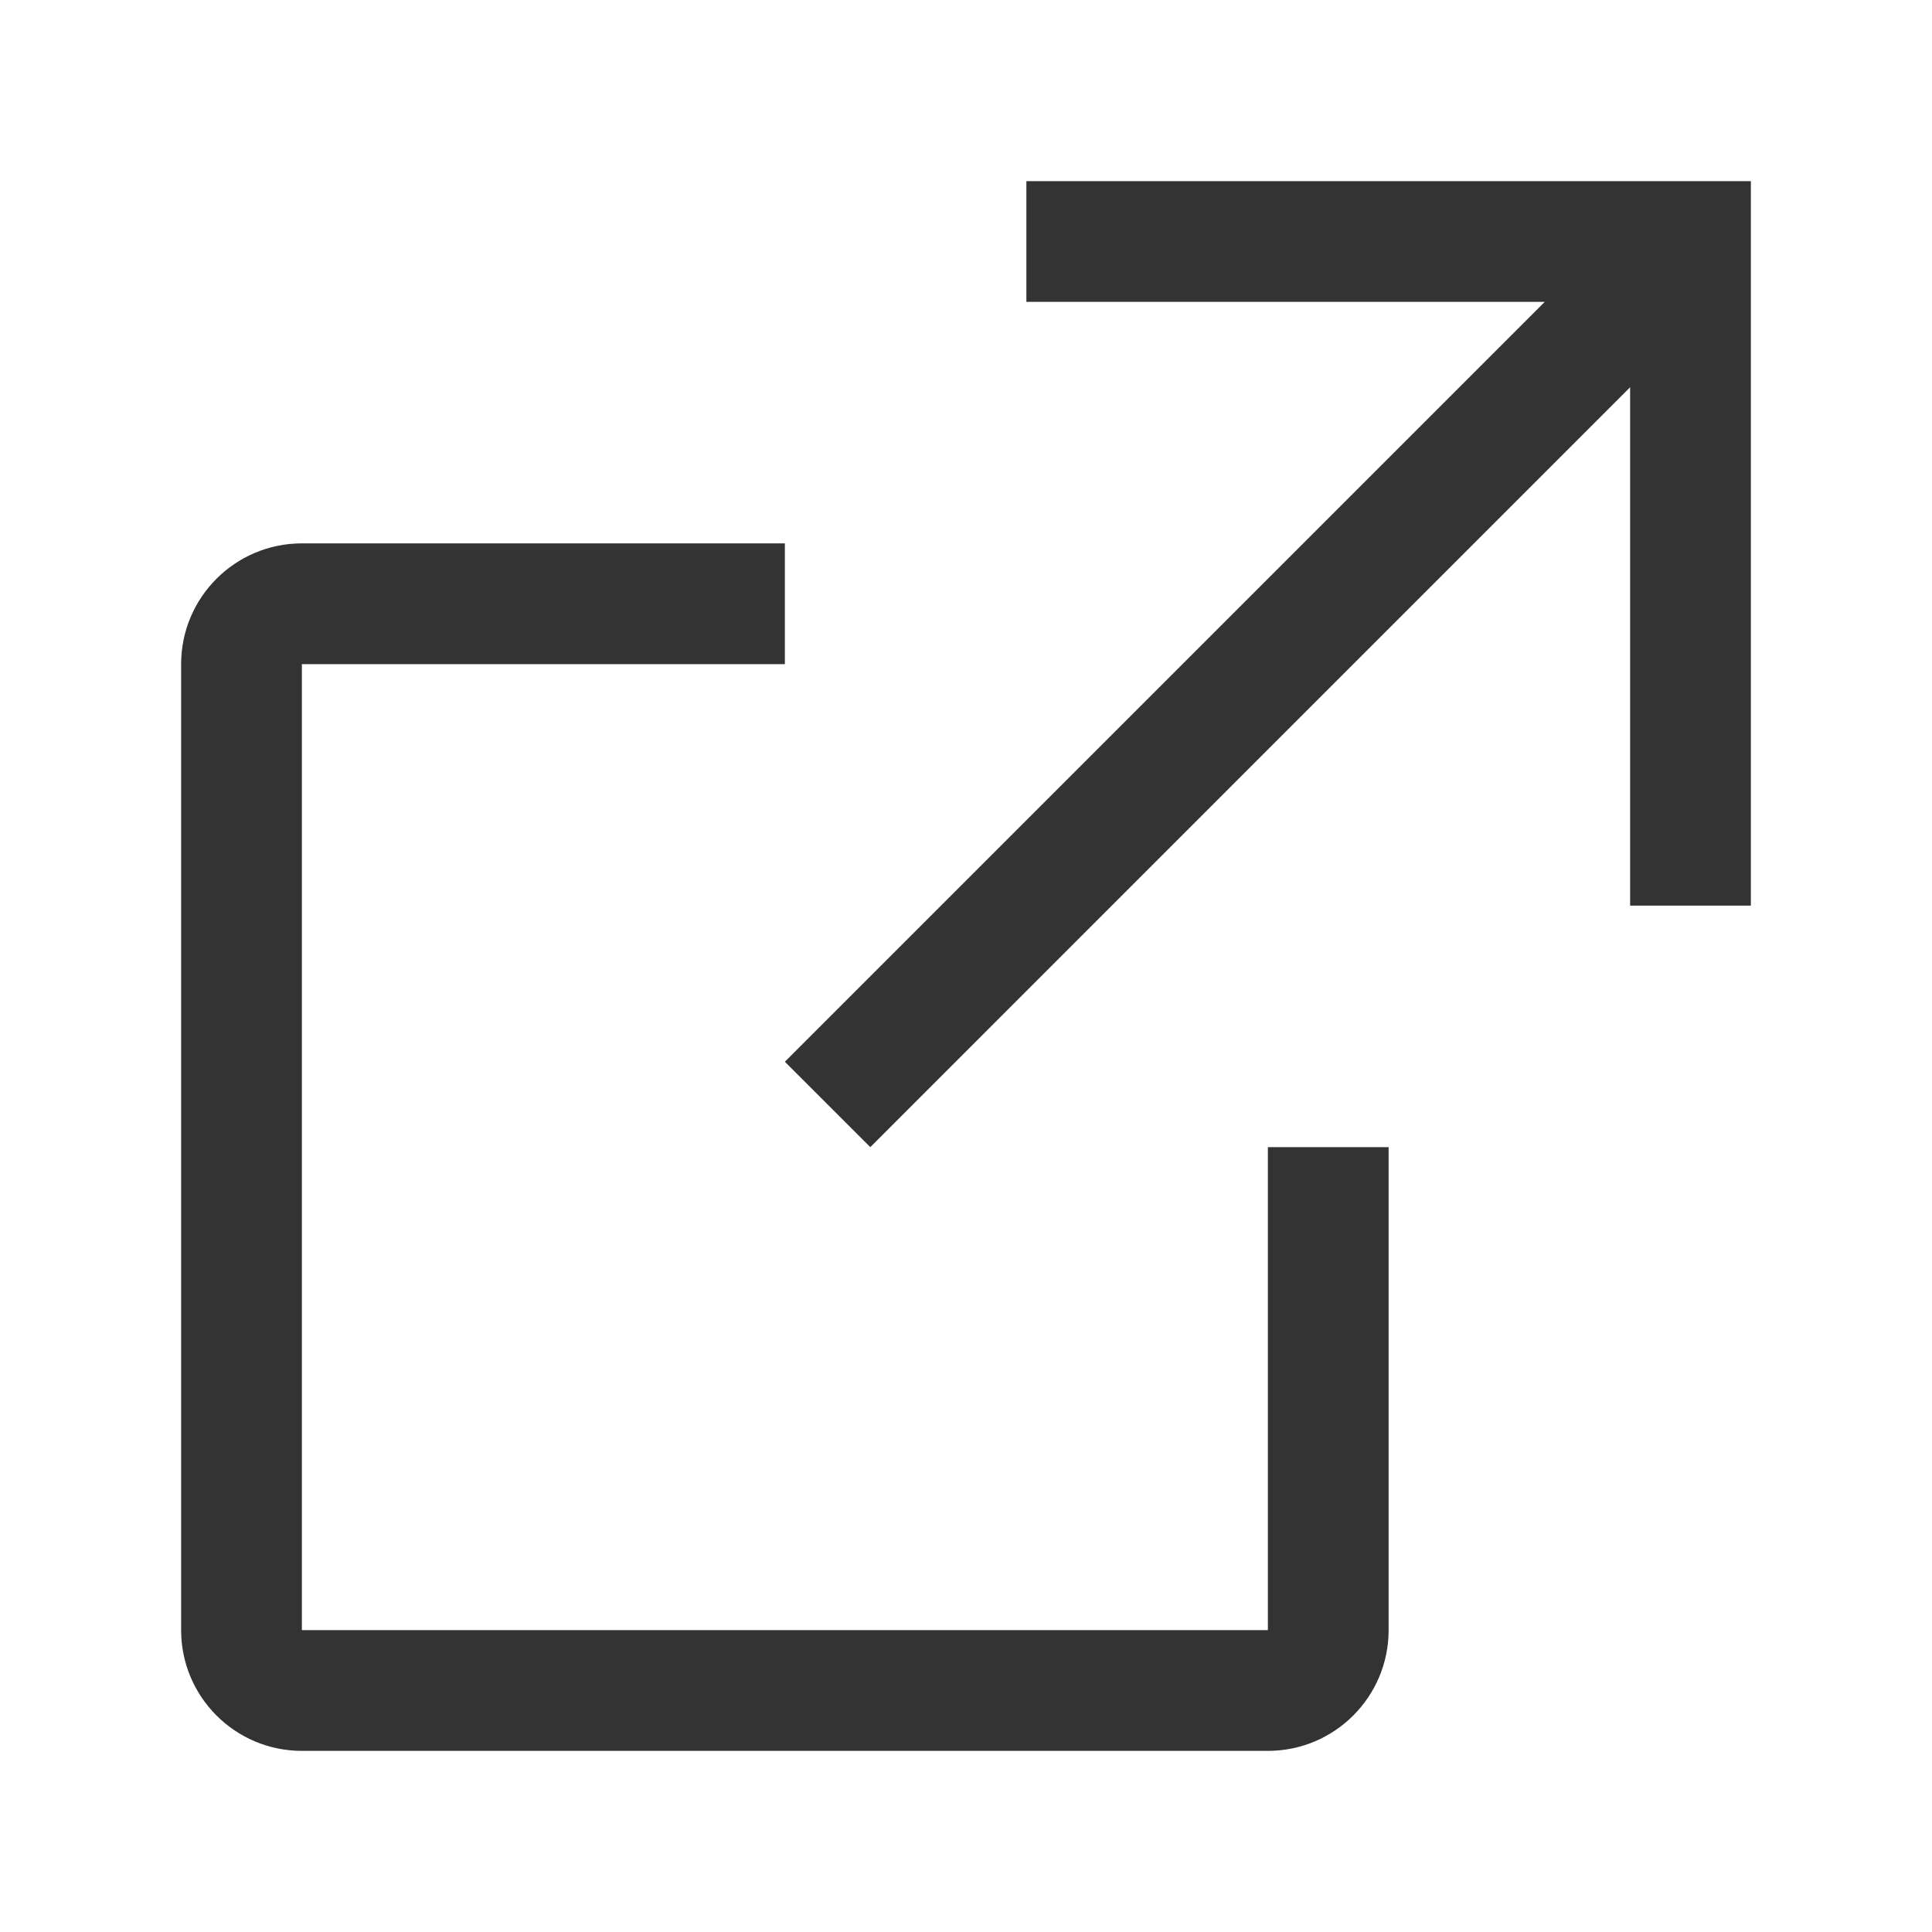
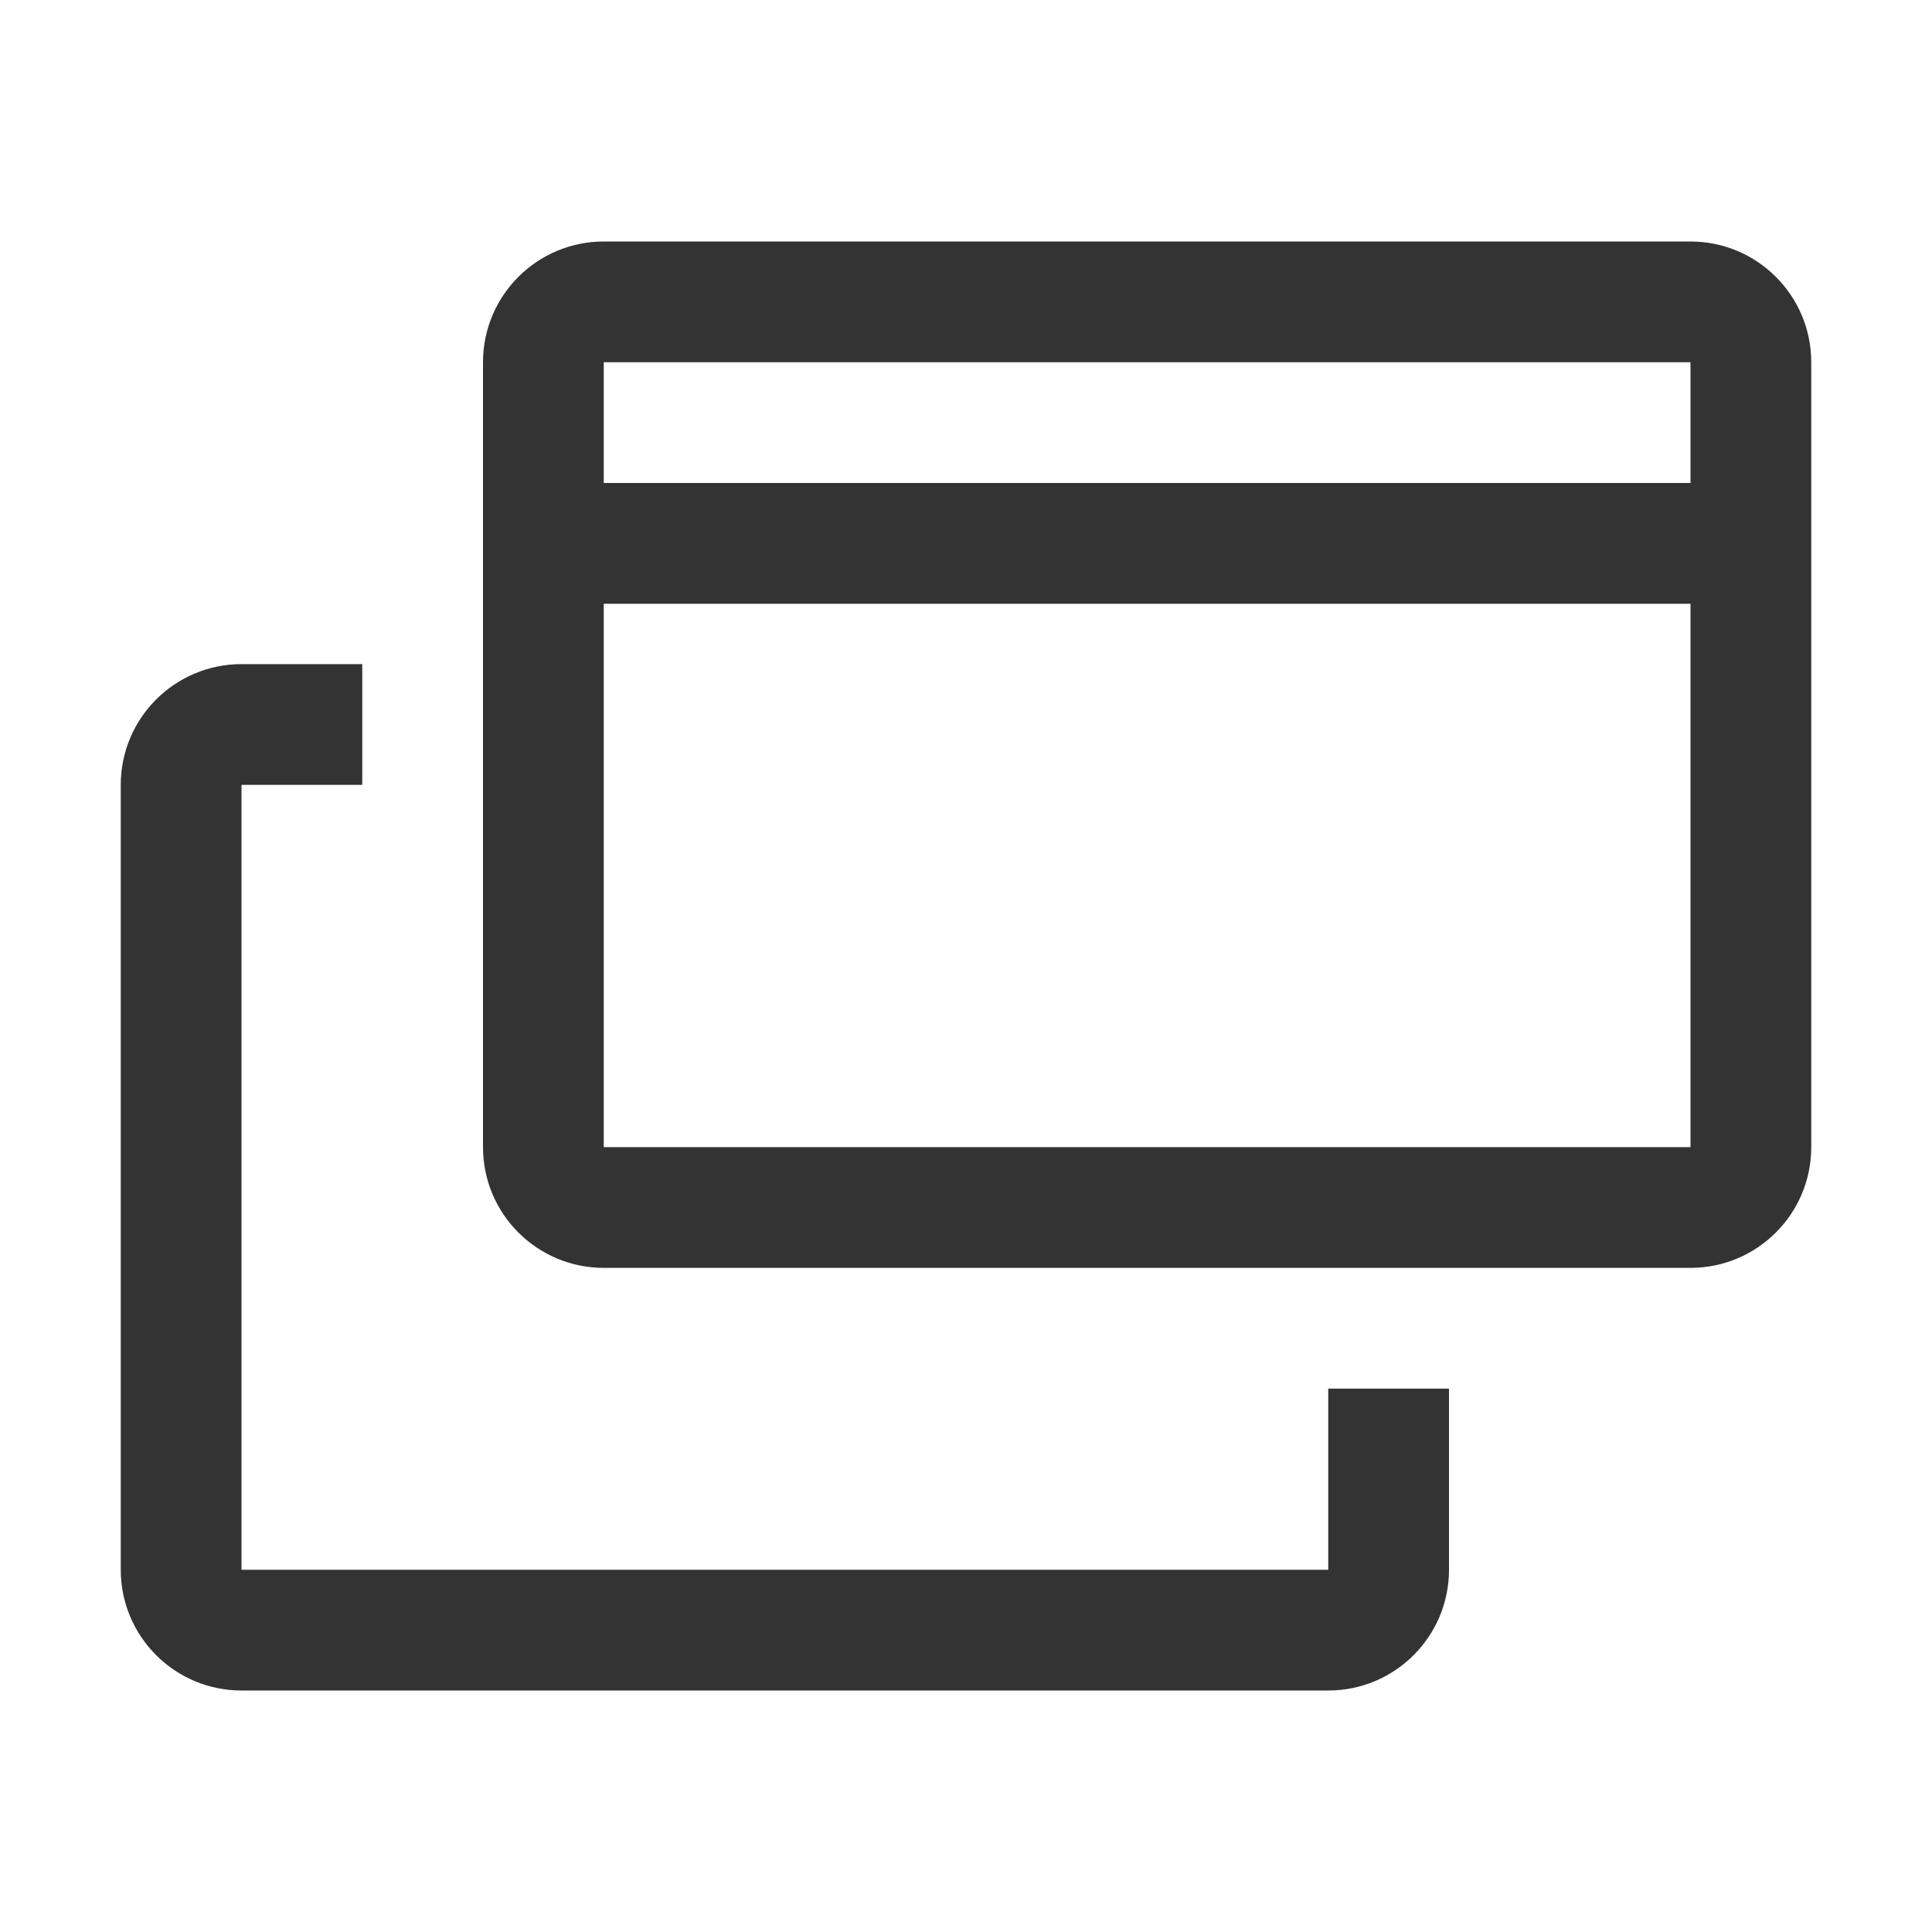
<svg xmlns="http://www.w3.org/2000/svg" viewBox="0 0 32 32">
-   <g fill="#333">
-     <path d="M21 27H5V11h8V9H5a2 2 0 0 0-2 2v16a2 2 0 0 0 2 2h16a2 2 0 0 0 2-2v-8h-2z" />
-     <path d="M27 3H17v2h8.586L13 17.586 14.415 19 27 6.414V15h2V3h-2z" />
+   <g>
+     <g>
+       <path d="M22,26H4V13H6V11H4a2,2,0,0,0-2,2V26a2,2,0,0,0,2,2H22a2,2,0,0,0,2-2V23H22Z" style="fill: #333" />
+       <path d="M28,4H10A2,2,0,0,0,8,6V19a2,2,0,0,0,2,2H28a2,2,0,0,0,2-2V6A2,2,0,0,0,28,4Zm0,15H10V10H28ZM28,8H10V6H28Z" style="fill: #333" />
+     </g>
+     <rect width="32" height="32" style="fill: none" />
  </g>
-   <path fill="none" d="M0 0h32v32H0z" />
</svg>
